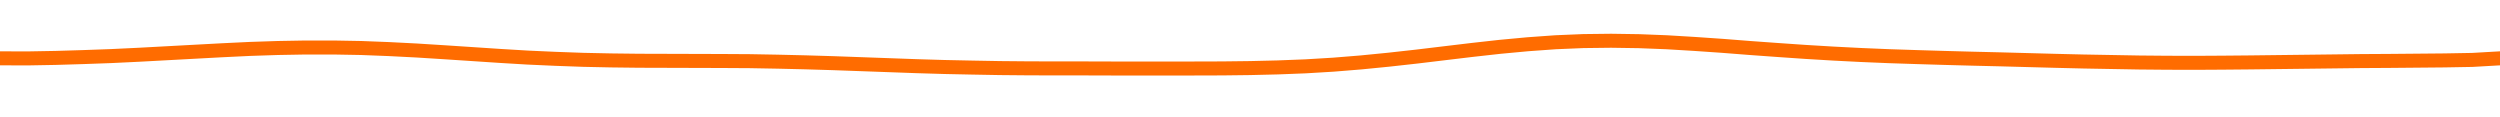
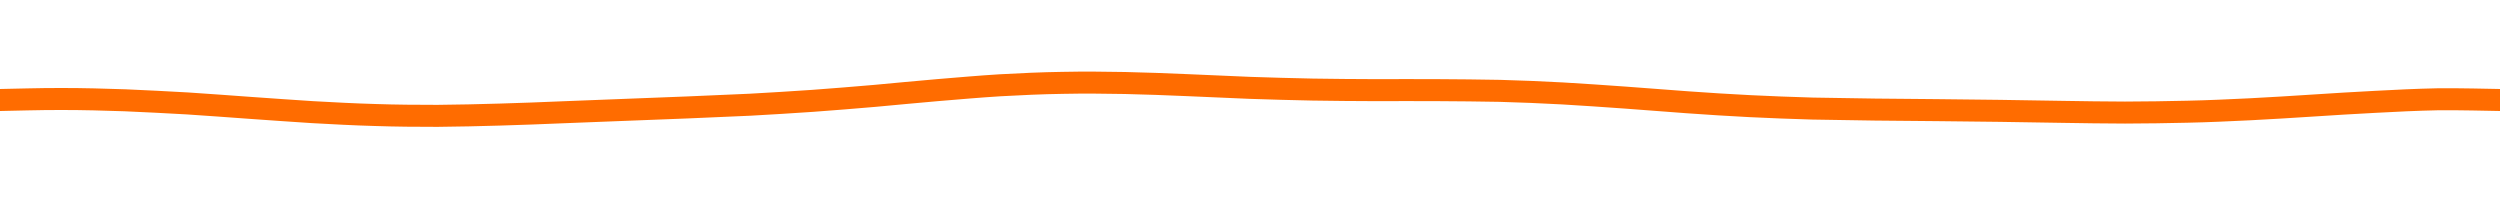
- <svg xmlns="http://www.w3.org/2000/svg" viewBox="0 0 300 14" preserveAspectRatio="none" fill="none">
-   <path d="M0.00 7.00L3.33 7.01L6.67 6.95L10.00 6.85L13.33 6.73L16.67 6.57L20.00 6.39L23.33 6.21L26.67 6.03L30.00 5.87L33.33 5.76L36.67 5.70L40.00 5.70L43.33 5.76L46.67 5.89L50.00 6.06L53.33 6.27L56.67 6.49L60.00 6.71L63.33 6.91L66.67 7.06L70.00 7.18L73.33 7.25L76.67 7.29L80.00 7.30L83.33 7.31L86.67 7.32L90.00 7.34L93.33 7.40L96.67 7.48L100.00 7.58L103.33 7.70L106.67 7.82L110.00 7.94L113.33 8.04L116.67 8.11L120.00 8.17L123.33 8.20L126.67 8.21L130.00 8.21L133.33 8.22L136.67 8.22L140.00 8.22L143.33 8.22L146.67 8.21L150.00 8.17L153.33 8.09L156.67 7.96L160.00 7.76L163.33 7.49L166.67 7.16L170.00 6.79L173.33 6.39L176.67 5.99L180.00 5.62L183.33 5.31L186.67 5.07L190.00 4.93L193.33 4.89L196.67 4.94L200.00 5.07L203.33 5.27L206.67 5.50L210.00 5.76L213.33 6.00L216.67 6.23L220.00 6.43L223.33 6.60L226.67 6.74L230.00 6.85L233.33 6.95L236.67 7.04L240.00 7.12L243.33 7.21L246.67 7.30L250.00 7.38L253.33 7.44L256.67 7.50L260.00 7.53L263.33 7.54L266.67 7.52L270.00 7.49L273.33 7.45L276.67 7.41L280.00 7.37L283.33 7.33L286.67 7.31L290.00 7.28L293.33 7.25L296.67 7.19L300.00 7.00" stroke="#FF6C00" stroke-width="1.68" stroke-linecap="round" />
+ <svg xmlns="http://www.w3.org/2000/svg" viewBox="0 0 175 14" preserveAspectRatio="none" fill="none">
+   <path d="M0.00 7.00C0.73 6.99 2.92 6.92 4.38 6.93C5.83 6.93 7.29 6.97 8.75 7.02C10.21 7.08 11.67 7.16 13.12 7.24C14.58 7.33 16.04 7.45 17.50 7.55C18.96 7.65 20.42 7.76 21.88 7.85C23.33 7.93 24.79 8.01 26.25 8.05C27.71 8.10 29.17 8.11 30.62 8.11C32.08 8.10 33.54 8.06 35.00 8.02C36.46 7.98 37.92 7.92 39.38 7.86C40.83 7.80 42.29 7.74 43.75 7.69C45.21 7.63 46.67 7.58 48.13 7.52C49.58 7.46 51.04 7.40 52.50 7.33C53.96 7.25 55.42 7.16 56.88 7.06C58.33 6.96 59.79 6.83 61.25 6.71C62.71 6.58 64.17 6.43 65.62 6.31C67.08 6.19 68.54 6.06 70.00 5.97C71.46 5.89 72.92 5.82 74.38 5.80C75.83 5.77 77.29 5.78 78.75 5.81C80.21 5.84 81.67 5.90 83.12 5.96C84.58 6.02 86.04 6.09 87.50 6.15C88.96 6.20 90.42 6.24 91.88 6.27C93.33 6.30 94.79 6.30 96.25 6.31C97.71 6.31 99.17 6.30 100.62 6.31C102.08 6.32 103.54 6.33 105.00 6.36C106.46 6.40 107.92 6.46 109.38 6.54C110.83 6.62 112.29 6.73 113.75 6.83C115.21 6.93 116.67 7.06 118.13 7.16C119.58 7.26 121.04 7.36 122.50 7.43C123.96 7.50 125.42 7.56 126.88 7.60C128.33 7.63 129.79 7.65 131.25 7.67C132.71 7.69 134.17 7.69 135.62 7.71C137.08 7.72 138.54 7.74 140.00 7.76C141.46 7.78 142.92 7.81 144.38 7.83C145.83 7.85 147.29 7.88 148.75 7.88C150.21 7.87 151.67 7.86 153.12 7.82C154.58 7.79 156.04 7.72 157.50 7.65C158.96 7.58 160.42 7.48 161.88 7.39C163.33 7.30 164.79 7.20 166.25 7.13C167.71 7.05 169.17 6.98 170.62 6.95C172.08 6.93 174.27 6.99 175.00 7.00" stroke="#FF6C00" stroke-width="1.54" stroke-linecap="round" />
</svg>
